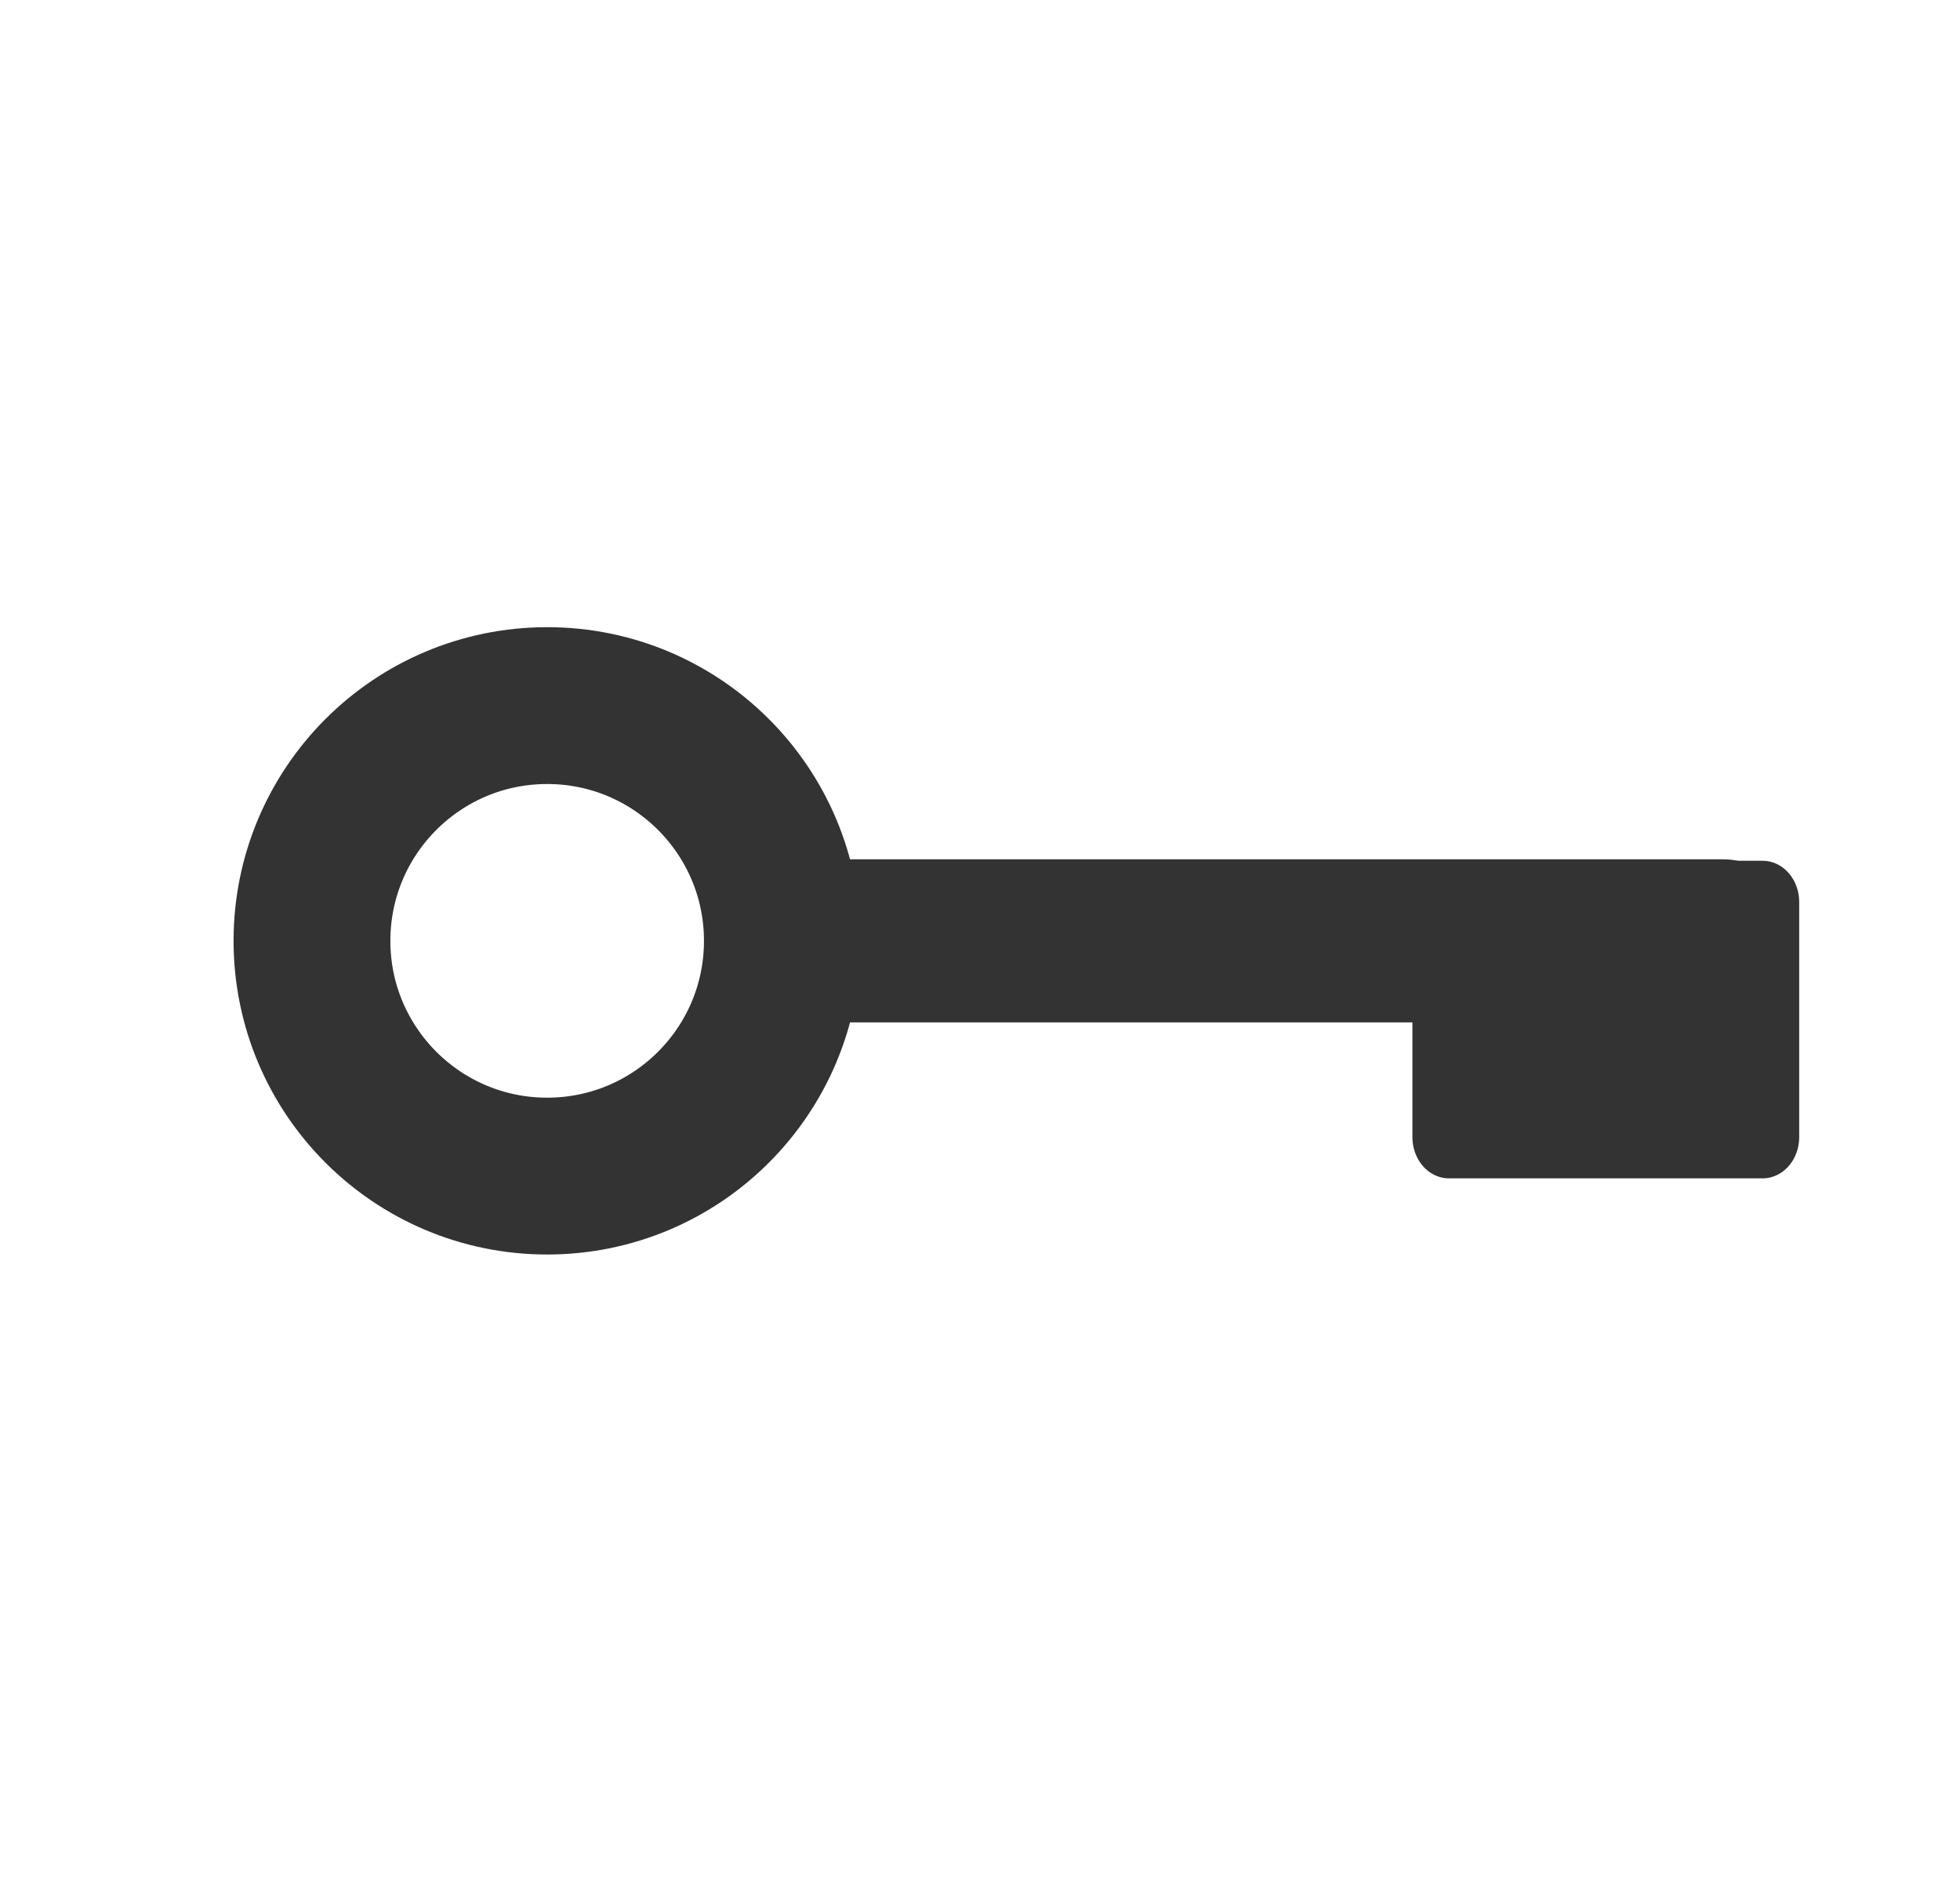
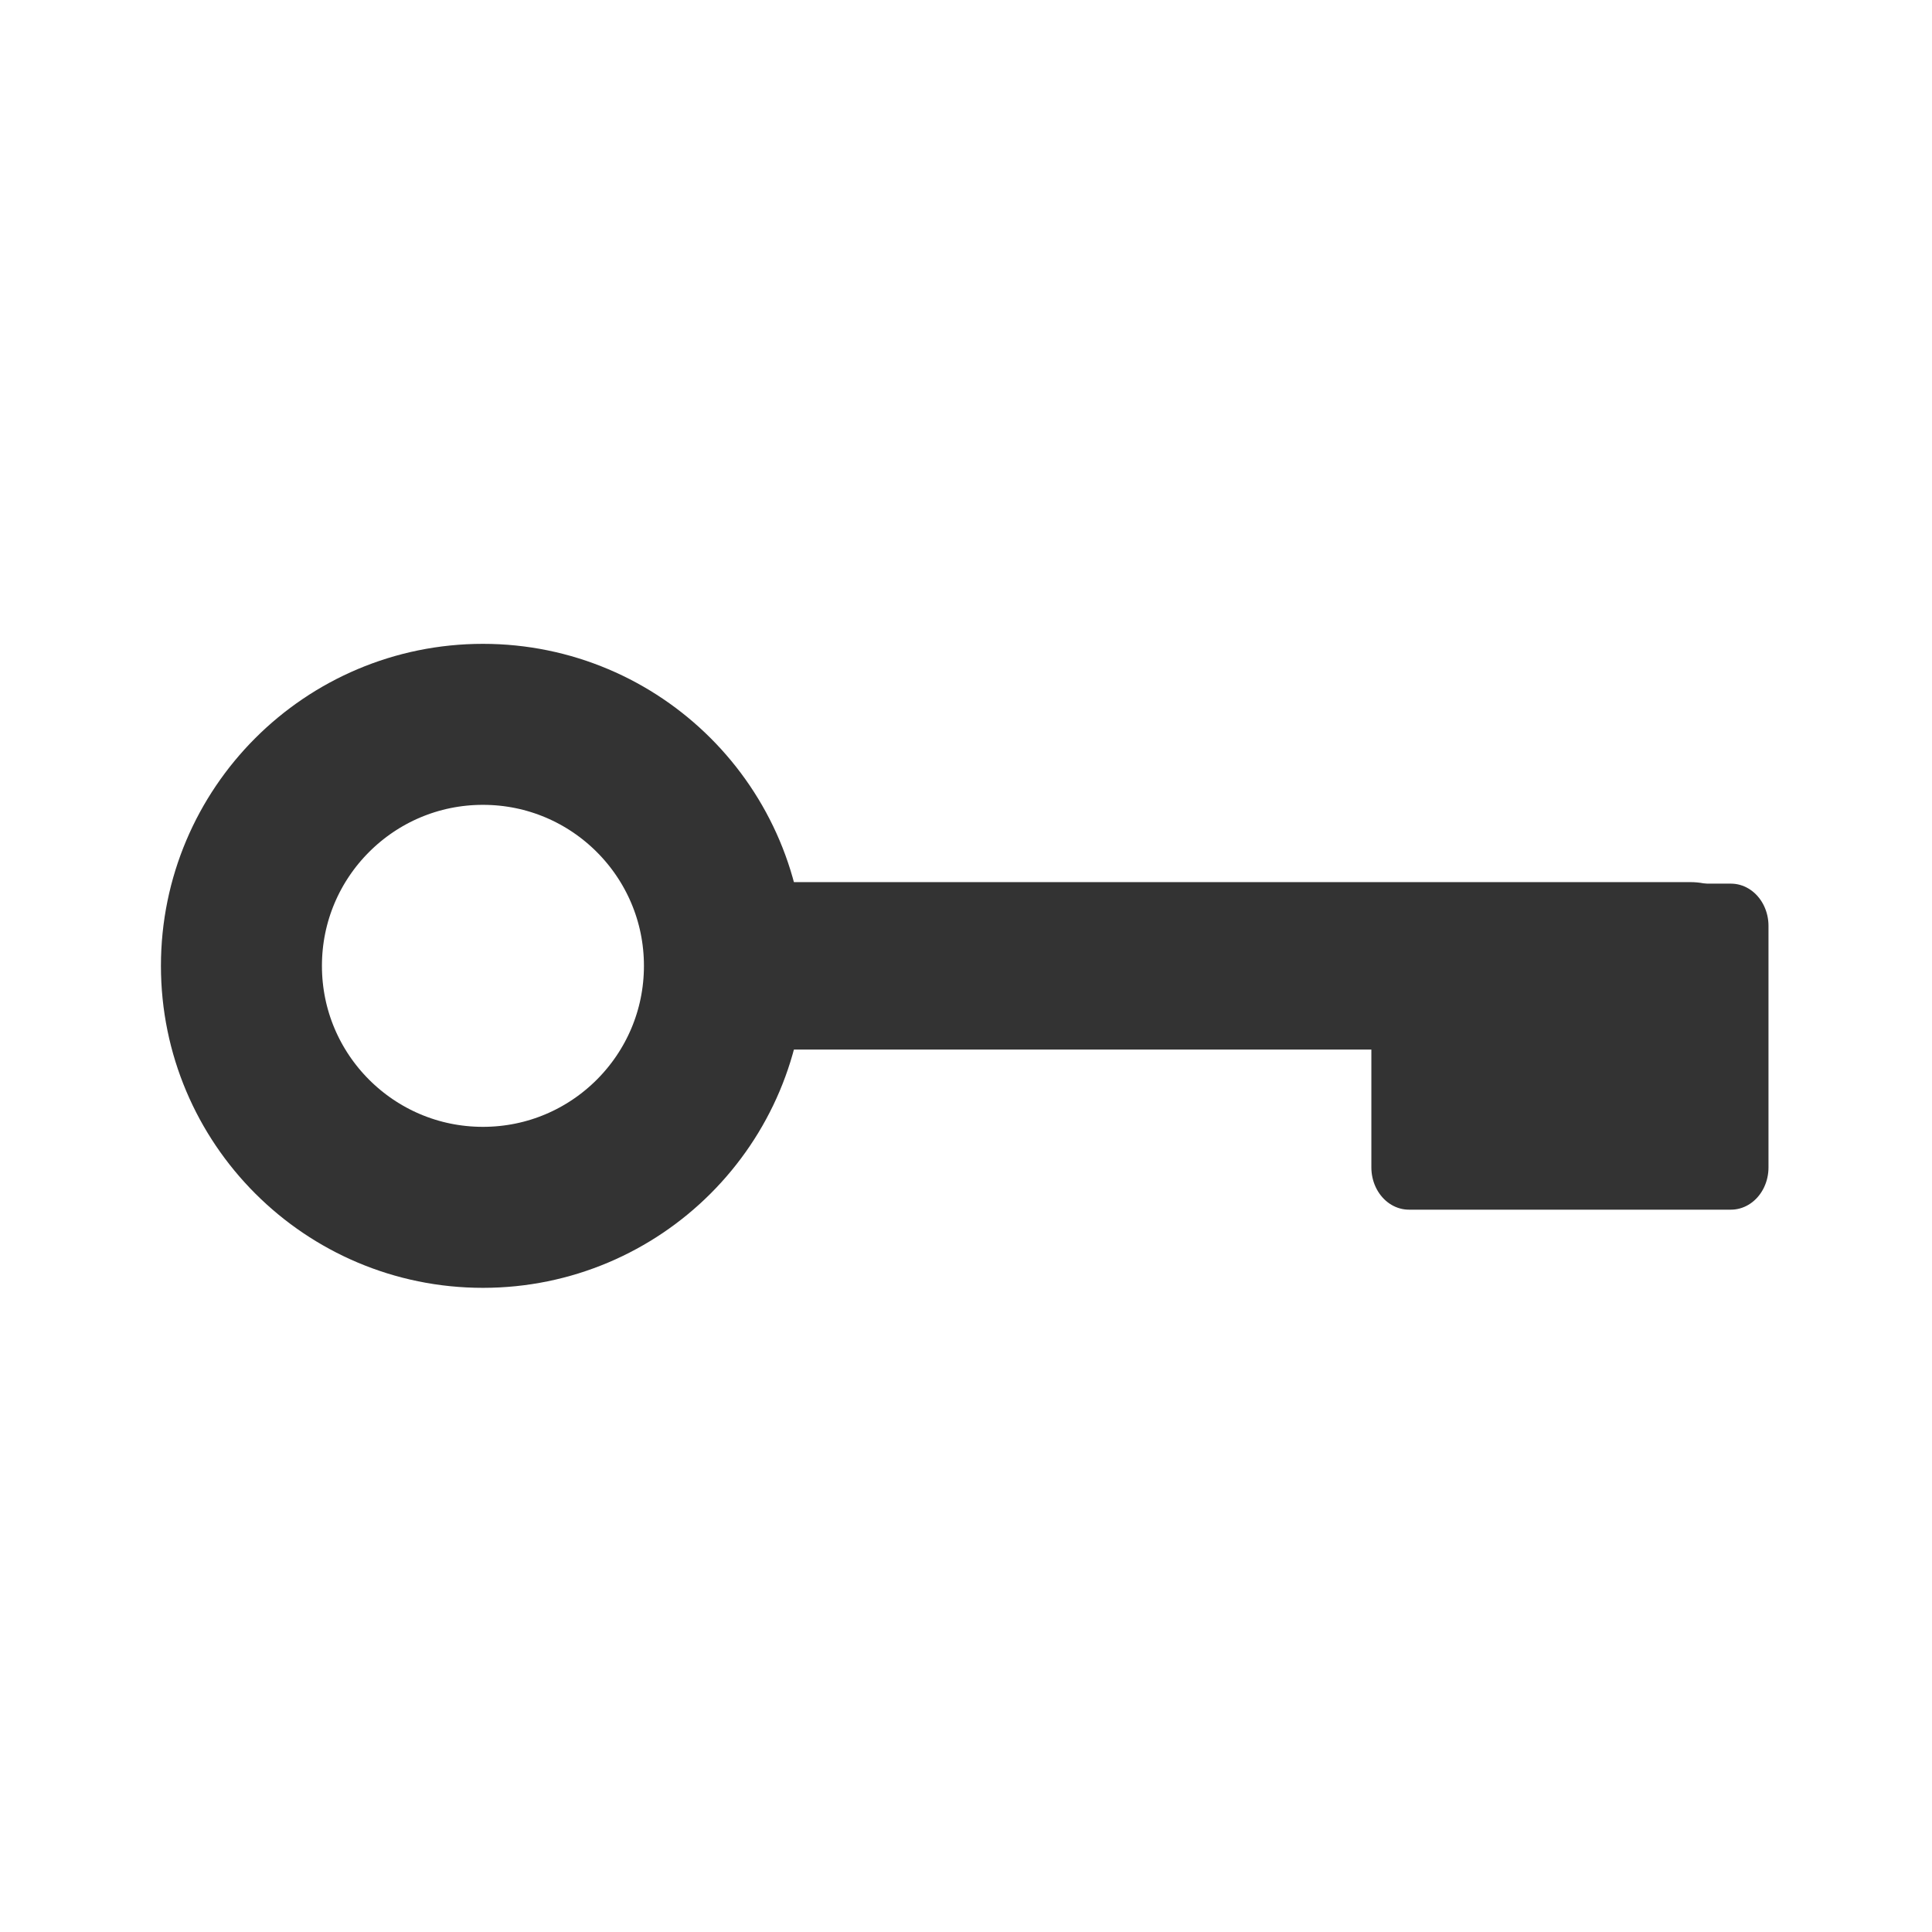
- <svg xmlns="http://www.w3.org/2000/svg" width="25px" height="24px" version="1.1" xml:space="preserve" style="fill-rule:evenodd;clip-rule:evenodd;stroke-linecap:round;stroke-linejoin:round;stroke-miterlimit:1.5;">
-   <g transform="matrix(1,0,0,1,-1106,-984)">
-     <g id="object.regular.key" transform="matrix(0.800768,0,0,0.984948,1106.98,984)">
+ <svg xmlns="http://www.w3.org/2000/svg" width="24px" height="24px" version="1.1" xml:space="preserve" style="fill-rule:evenodd;clip-rule:evenodd;stroke-linecap:round;stroke-linejoin:round;stroke-miterlimit:1.5;">
+   <g transform="matrix(1,0,0,1,-1107,-984)">
+     <g id="object.regular.key" transform="matrix(0.800768,0,0,0.984948,1107,984)">
      <rect x="0" y="0" width="29.971" height="24.367" style="fill:none;" />
      <g transform="matrix(1.2488,0,0,1.01528,-899.137,-779.737)">
        <circle cx="726" cy="780" r="3" style="fill:none;stroke:rgb(51,51,51);stroke-width:2px;" />
      </g>
      <g transform="matrix(1.15274,0,0,1.01528,-829.108,-779.737)">
        <path d="M729,780L742,780" style="fill:none;stroke:rgb(51,51,51);stroke-width:2.08px;" />
      </g>
      <g transform="matrix(1.66507,0,0,1.52292,-1208.63,-1176.2)">
        <path d="M739,782L739,780L742,780L742,782L739,782" style="fill:rgb(51,51,51);stroke:rgb(51,51,51);stroke-width:0.7px;" />
      </g>
    </g>
  </g>
</svg>
